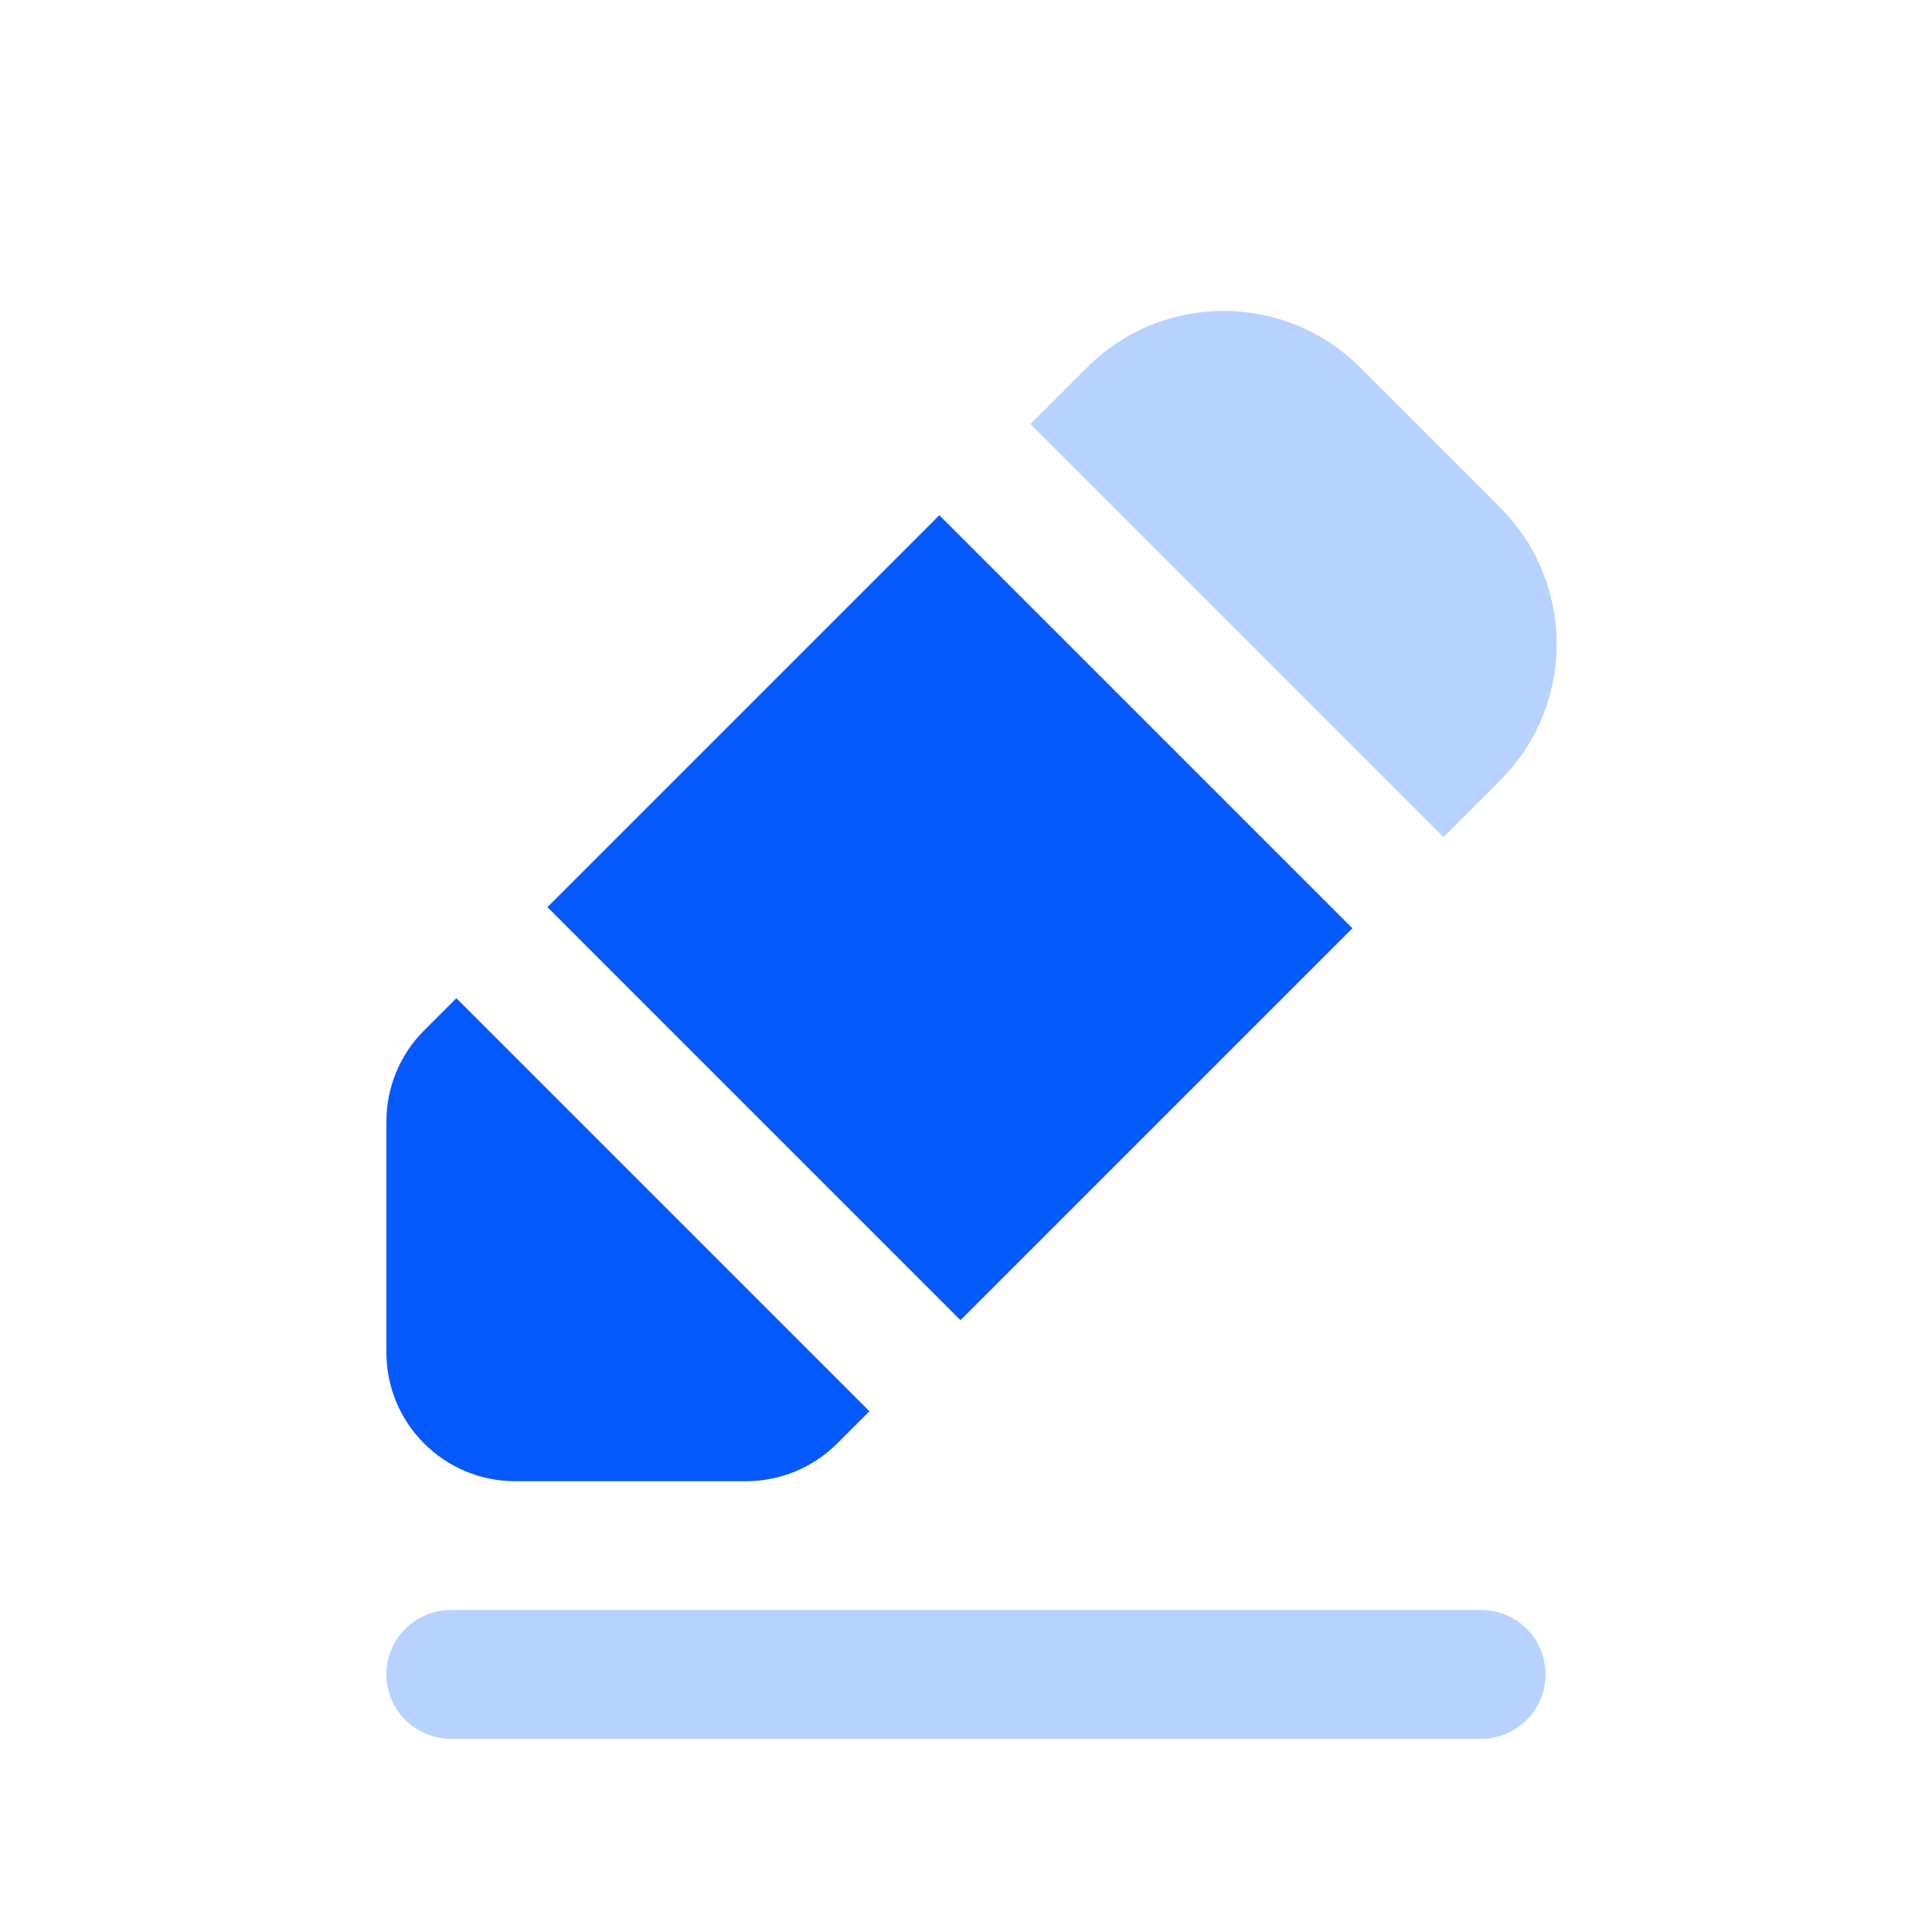
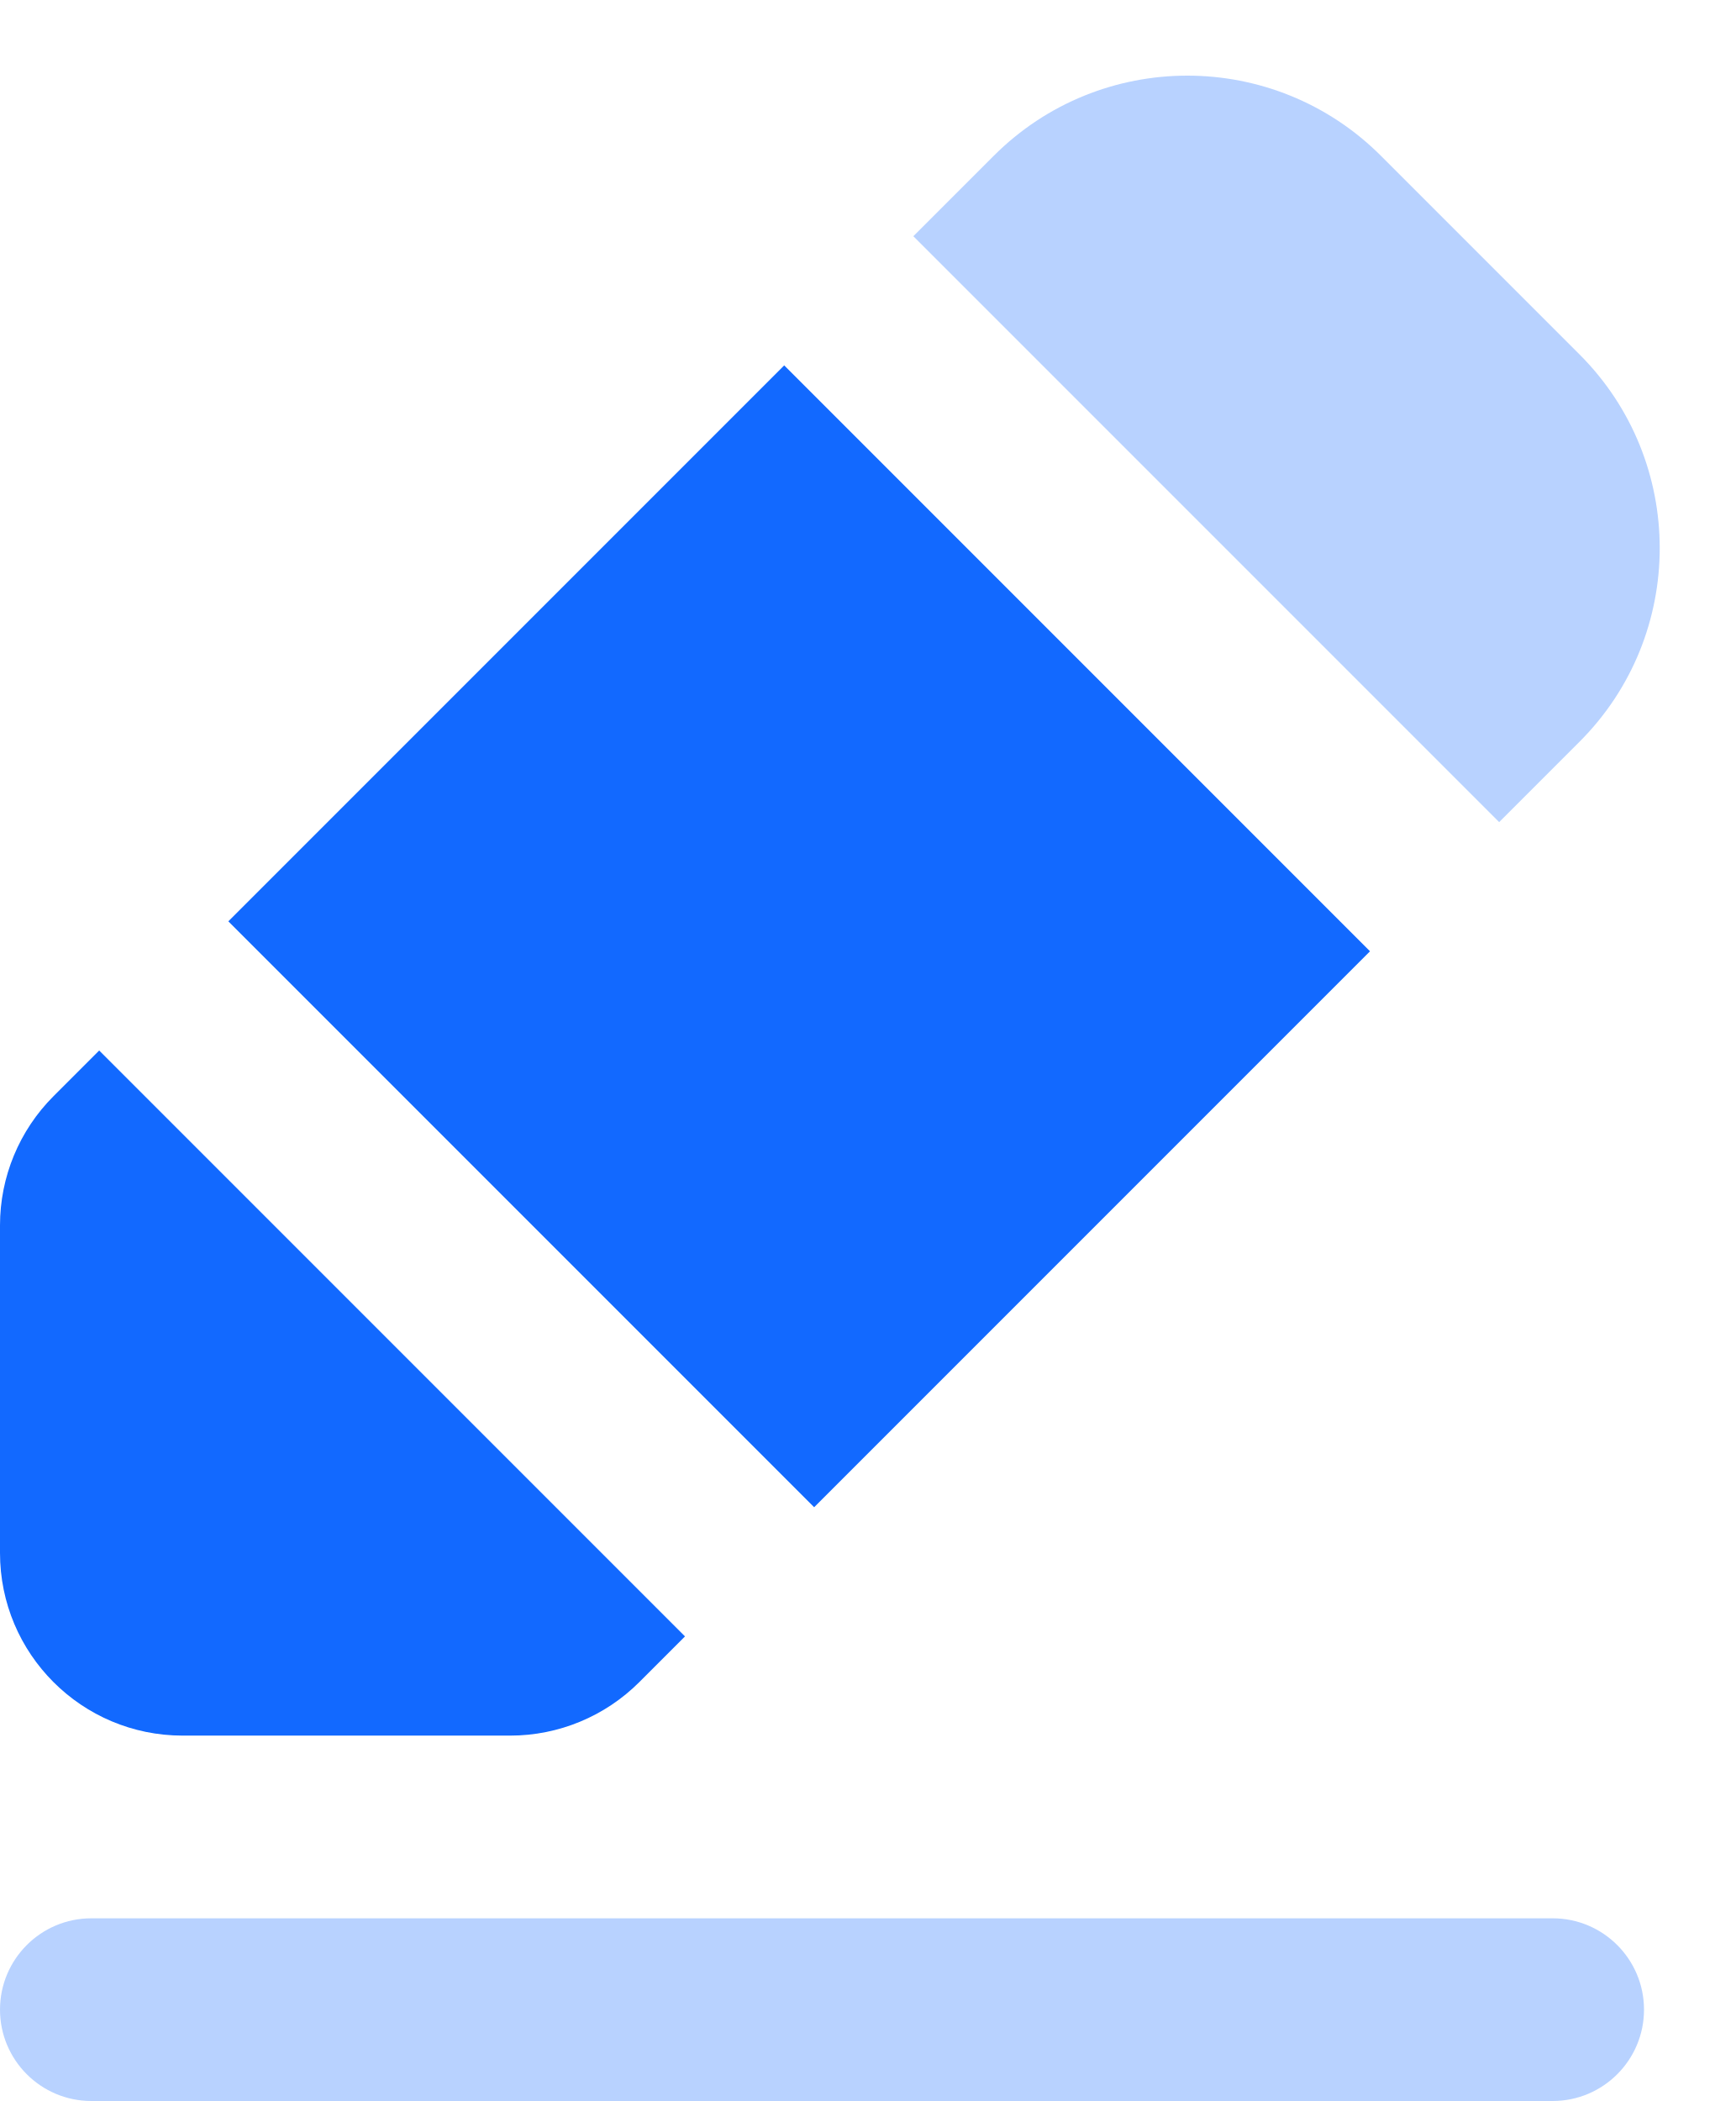
- <svg xmlns="http://www.w3.org/2000/svg" width="30px" height="30px" viewBox="0 0 30 30" version="1.1">
-   <g id="Icon/Edit-Copy" stroke="none" stroke-width="1" fill="none" fill-rule="evenodd">
-     <g id="Edit" transform="translate(6, 4)">
-       <path d="M17,21 C17.552,21 18,21.448 18,22 C18,22.552 17.552,23 17,23 L1,23 C0.448,23 6.76353751e-17,22.552 0,22 C-6.76353751e-17,21.448 0.448,21 1,21 L17,21 Z M10.879,1.707 C12.05,0.535 13.95,0.535 15.121,1.707 L15.121,1.707 L17.293,3.879 C18.465,5.05 18.465,6.95 17.293,8.121 L17.293,8.121 L16.414,9 L10,2.586 Z" id="Combined-Shape" fill="#1269FF" opacity="0.3" />
-       <path d="M1.086,11.5 L7.5,17.914 L7,18.414 C6.625,18.789 6.116,19 5.586,19 L5.586,19 L2,19 C0.895,19 0,18.105 0,17 L0,17 L0,13.414 C0,12.884 0.211,12.375 0.586,12 L0.586,12 L1.086,11.5 Z M8.586,4 L15,10.414 L8.914,16.5 L2.5,10.086 L8.586,4 Z" id="Combined-Shape" fill="#0659FD" />
+ <svg xmlns="http://www.w3.org/2000/svg" width="19px" height="23px" viewBox="0 0 19 23" version="1.1">
+   <g id="Local-HUB-(FB)" stroke="none" stroke-width="1" fill="none" fill-rule="evenodd">
+     <g id="Home/Local-Hub/PopUp-windows-&amp;-Elements" transform="translate(-837, -657)" fill="#1269FF">
+       <g id="-pop-up-Create" transform="translate(796, 557)">
+         <g id="Group-26" transform="translate(26, 87)">
+           <g id="Edit" transform="translate(15, 13)">
+             <path d="M17,21 C17.552,21 18,21.448 18,22 C18,22.552 17.552,23 17,23 L1,23 C0.448,23 6.76353751e-17,22.552 0,22 C-6.76353751e-17,21.448 0.448,21 1,21 L17,21 Z M10.879,1.707 C12.05,0.535 13.95,0.535 15.121,1.707 L15.121,1.707 L17.293,3.879 C18.465,5.05 18.465,6.95 17.293,8.121 L17.293,8.121 L16.414,9 L10,2.586 Z" id="Combined-Shape" opacity="0.3" />
+             <path d="M1.086,11.5 L7.5,17.914 L7,18.414 C6.625,18.789 6.116,19 5.586,19 L5.586,19 L2,19 C0.895,19 0,18.105 0,17 L0,17 L0,13.414 C0,12.884 0.211,12.375 0.586,12 L0.586,12 L1.086,11.5 Z M8.586,4 L15,10.414 L8.914,16.5 L2.5,10.086 L8.586,4 Z" id="Combined-Shape" />
+           </g>
+         </g>
+       </g>
    </g>
  </g>
</svg>
